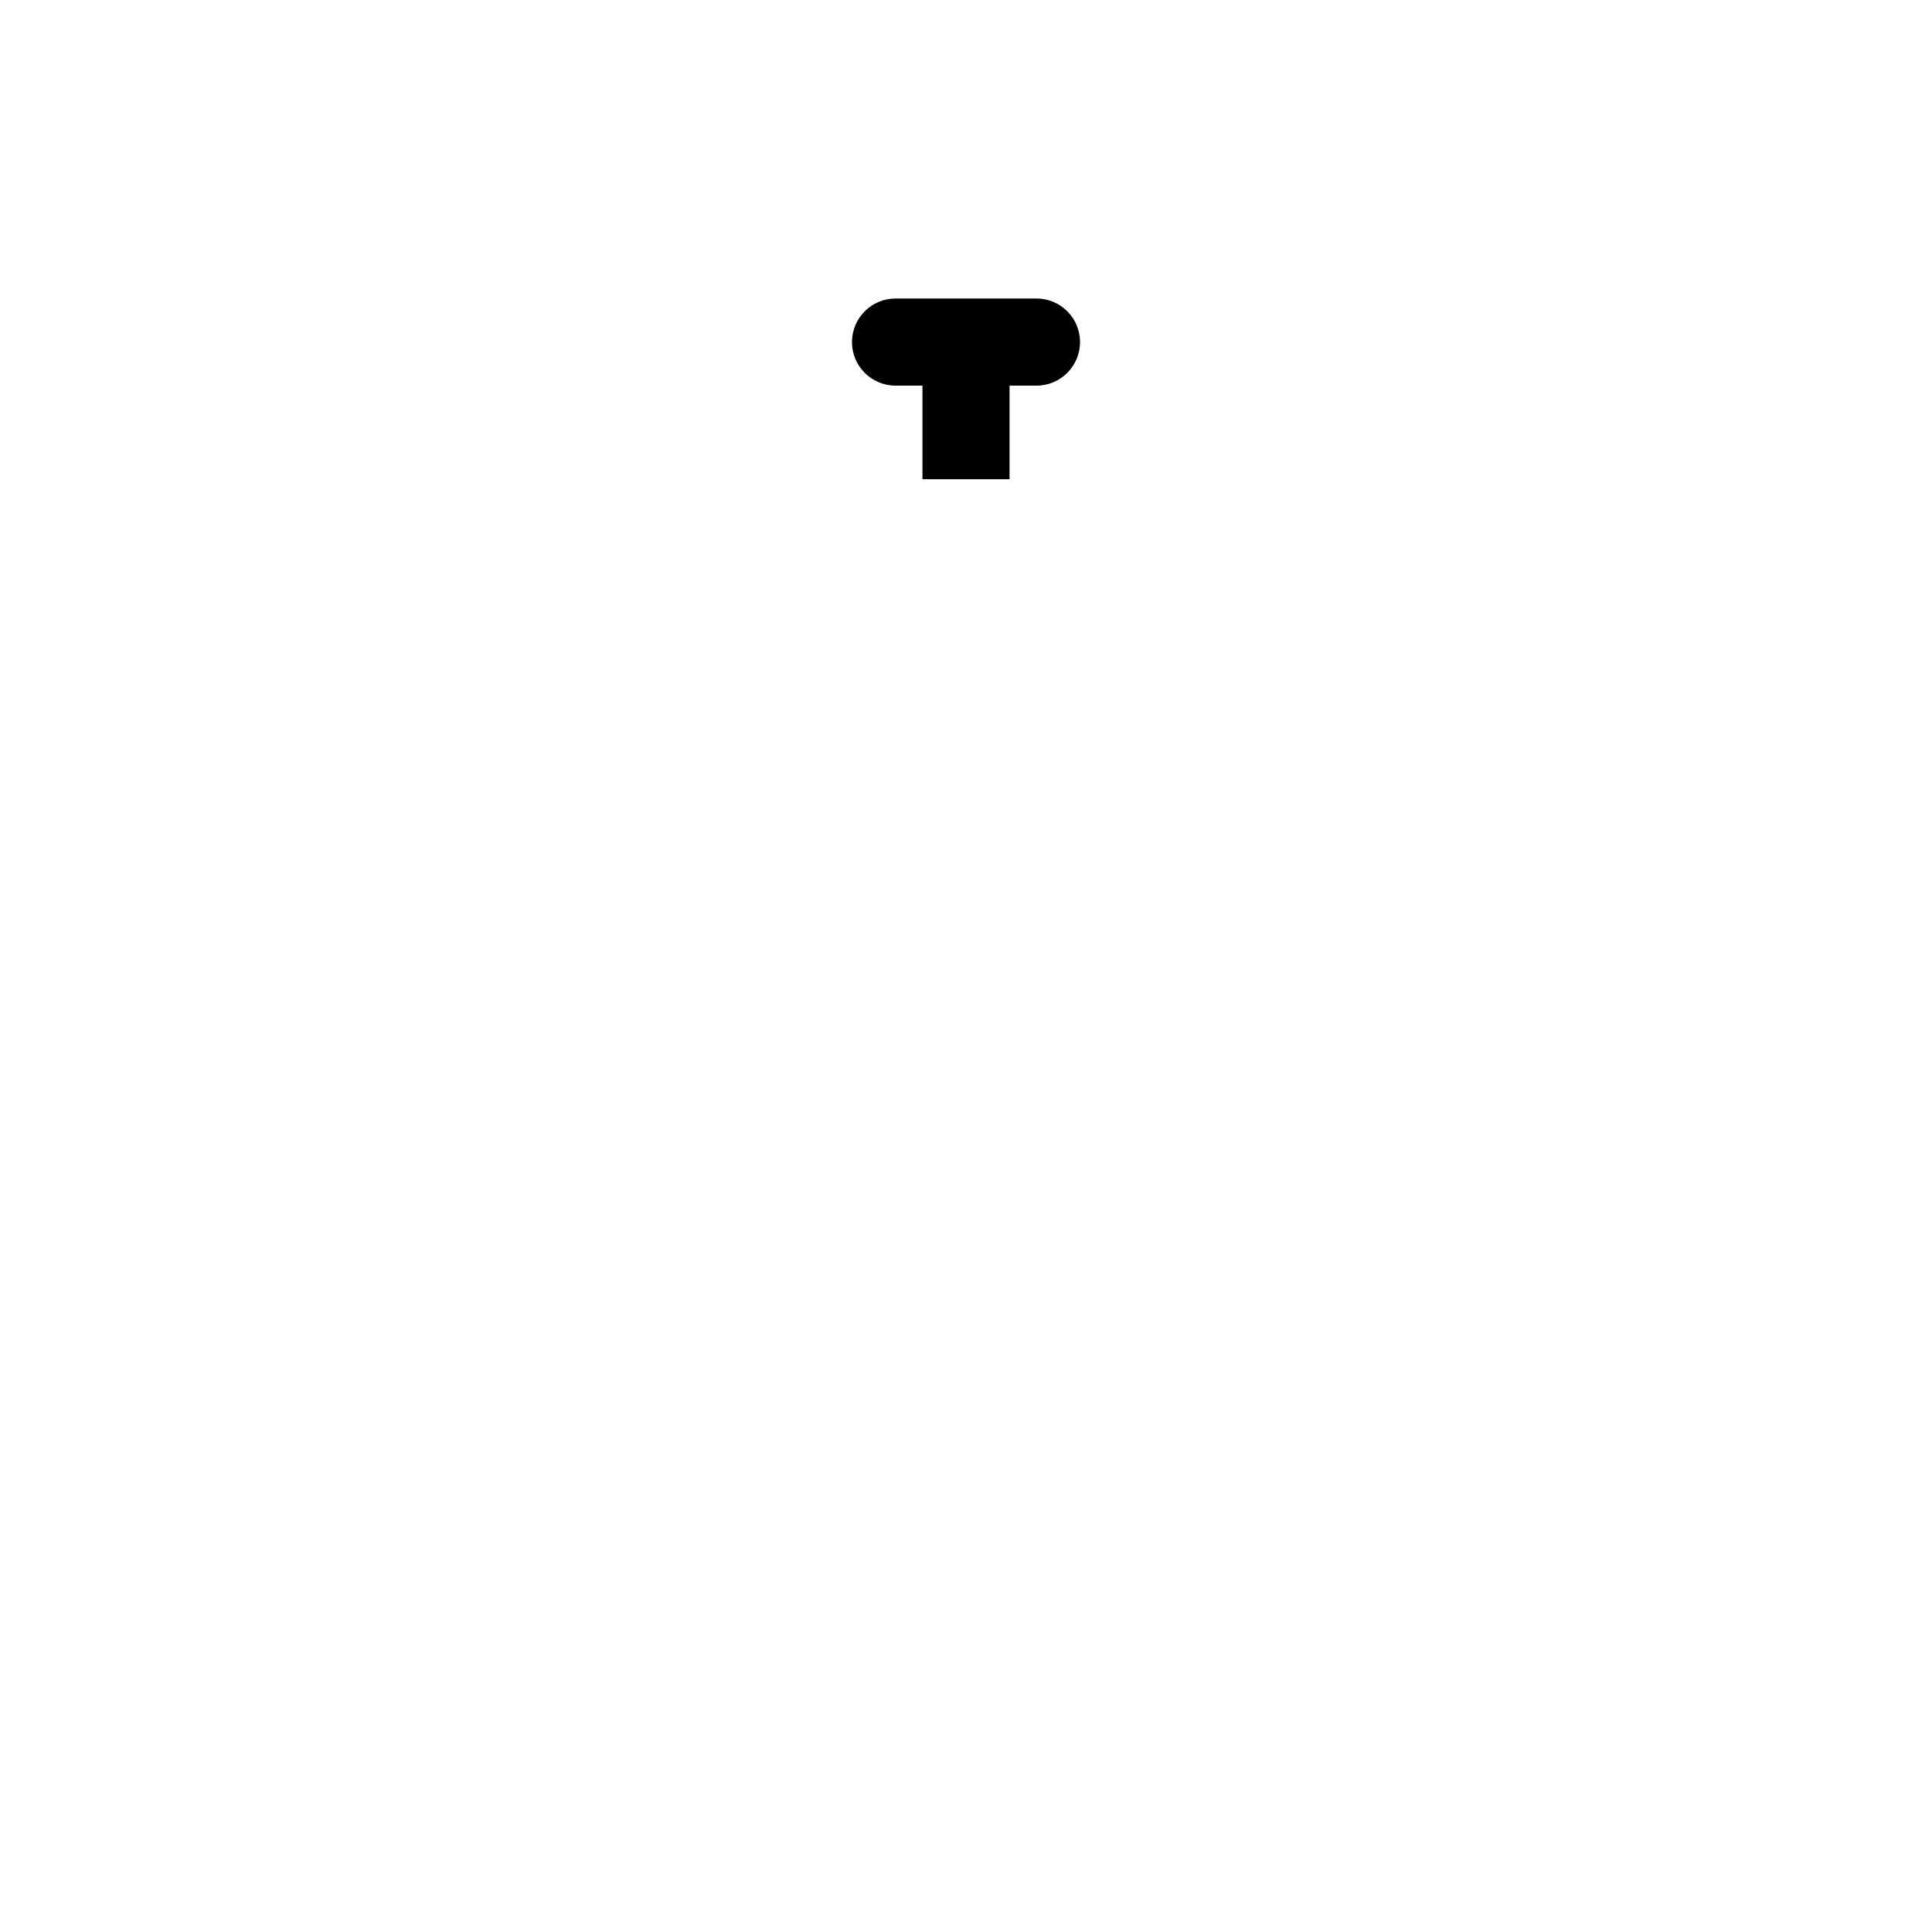
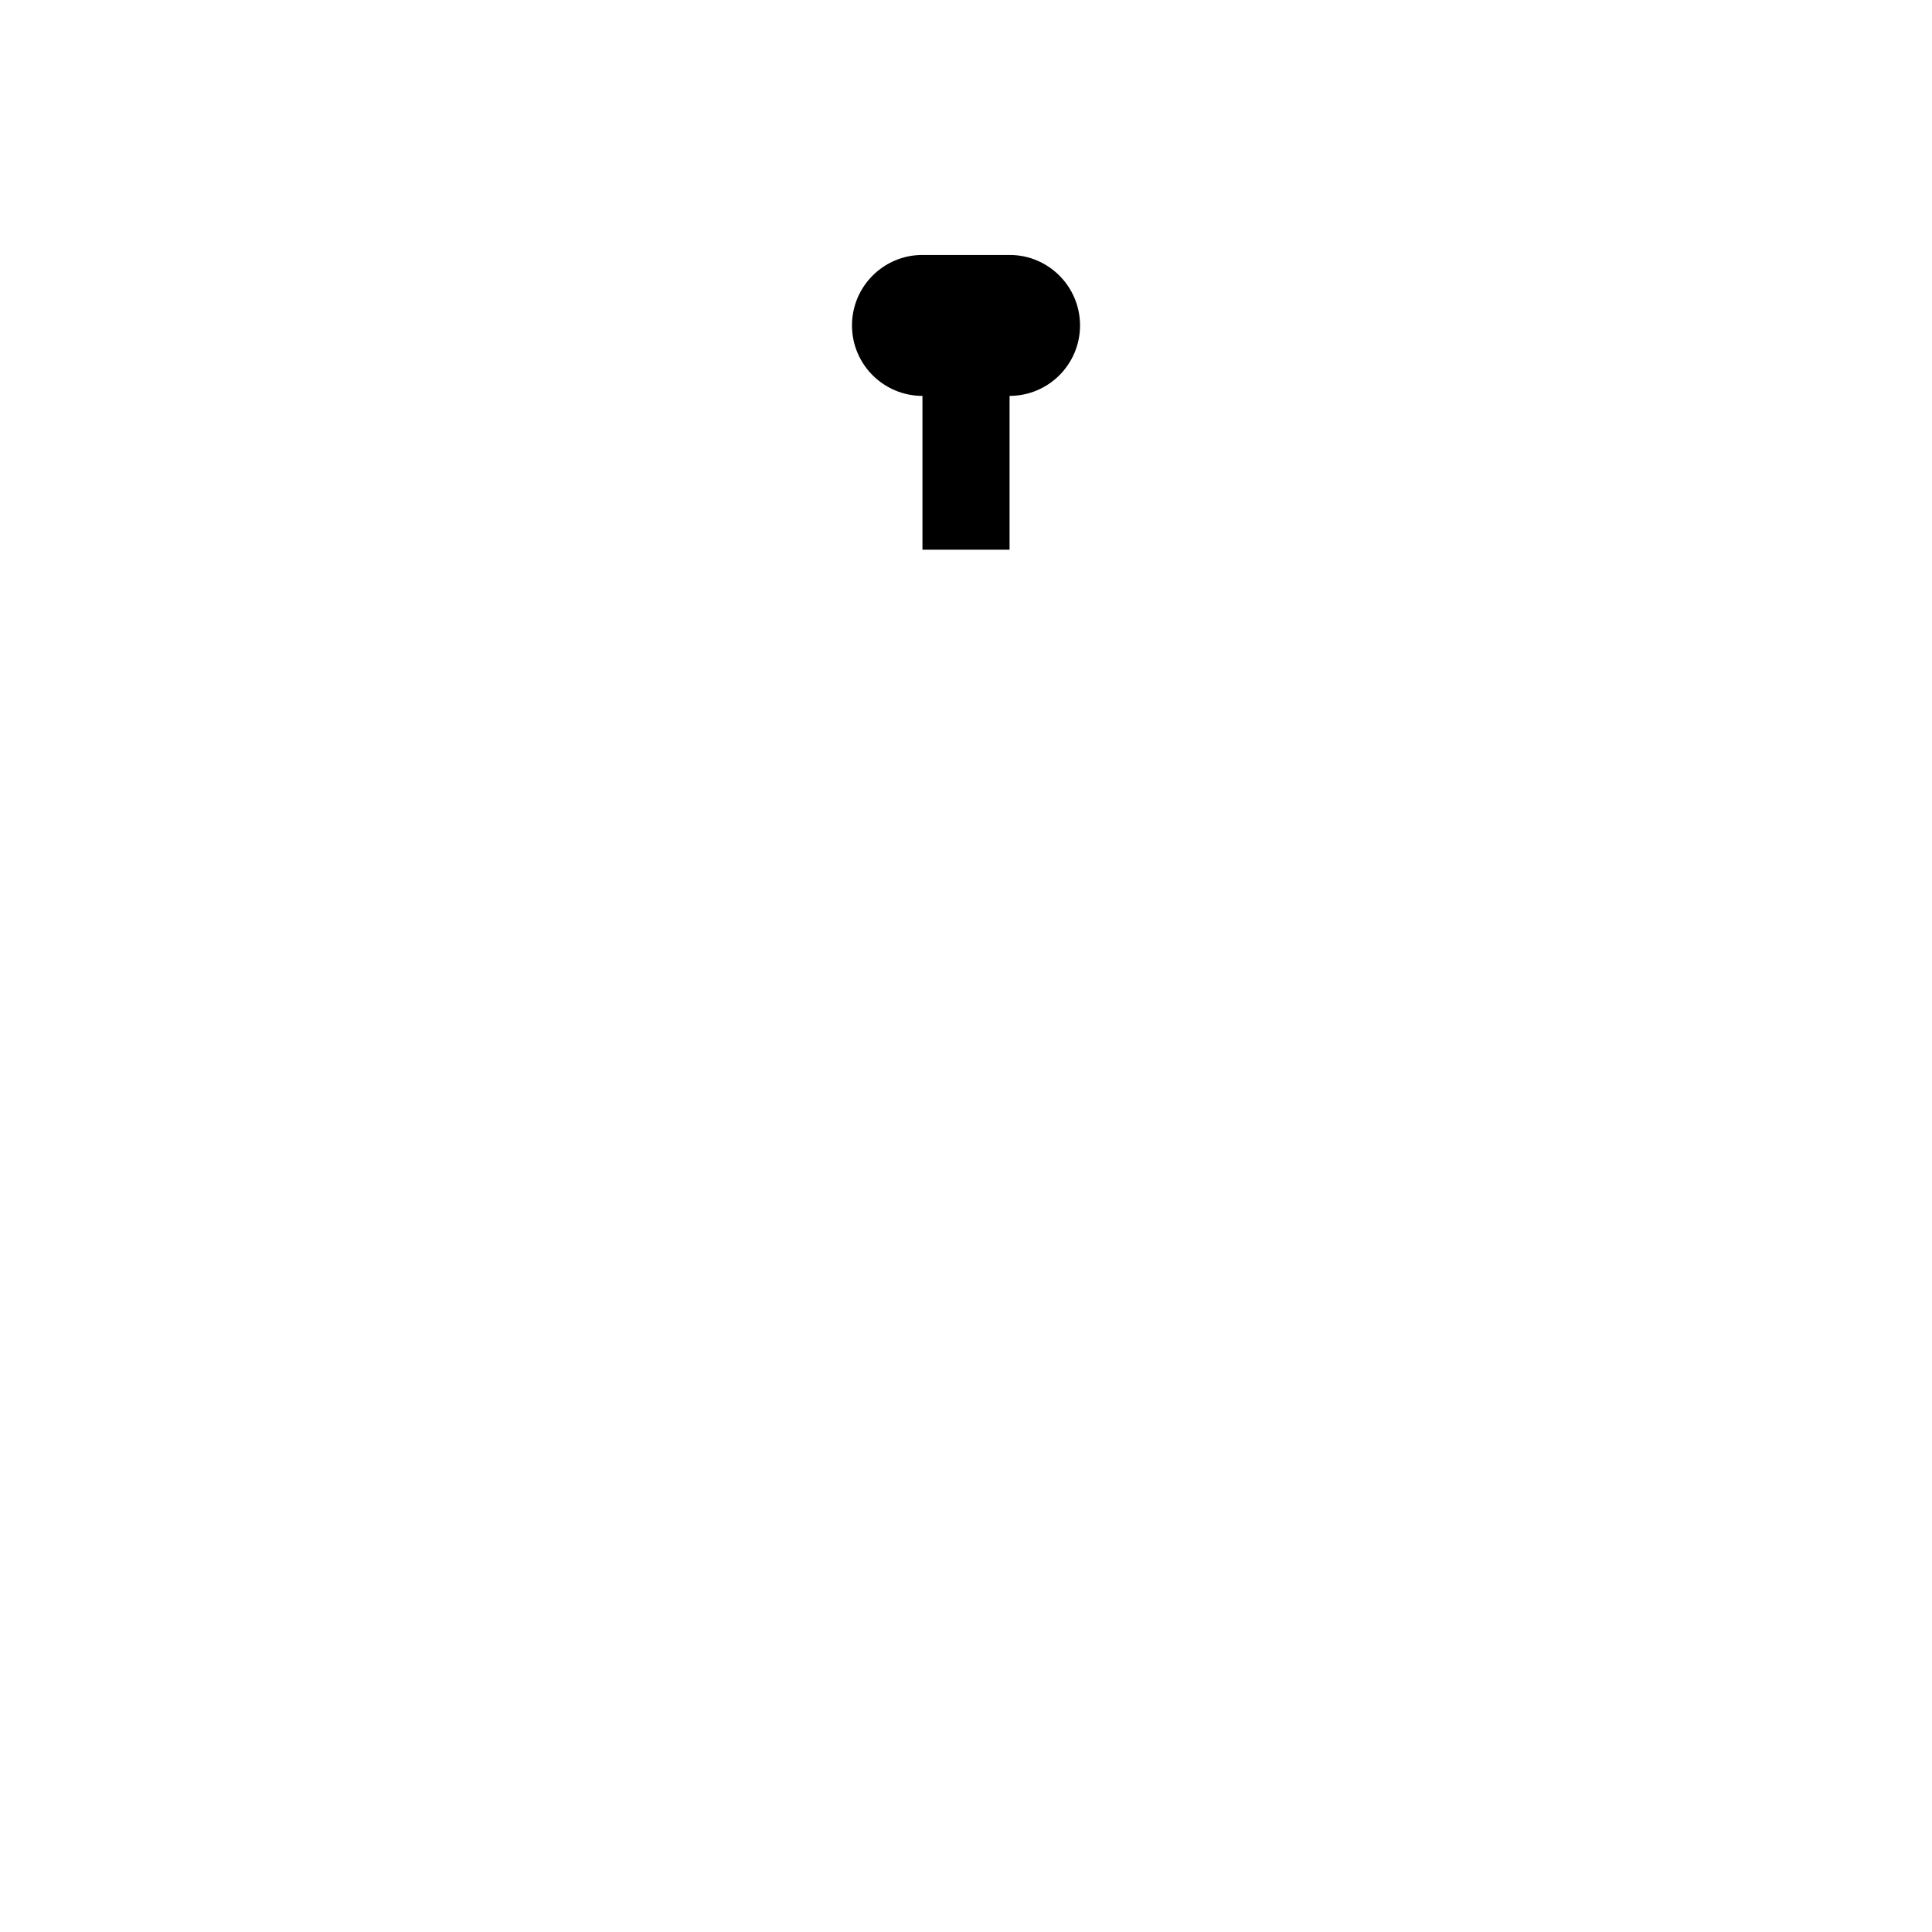
<svg xmlns="http://www.w3.org/2000/svg" width="1024" height="1024" viewBox="0 0 1024 1024">
-   <rect x="451.57" y="158.22" width="120.87" height="46.17" rx="23.08" fill="#000" />
-   <rect x="488.92" y="202.38" width="46.17" height="51.62" fill="#000" />
+   <rect x="451.57" y="135.13" width="120.87" height="74.70" rx="37.35" fill="#000" />
+   <rect x="488.92" y="207.83" width="46.17" height="83.52" fill="#000" />
</svg>
